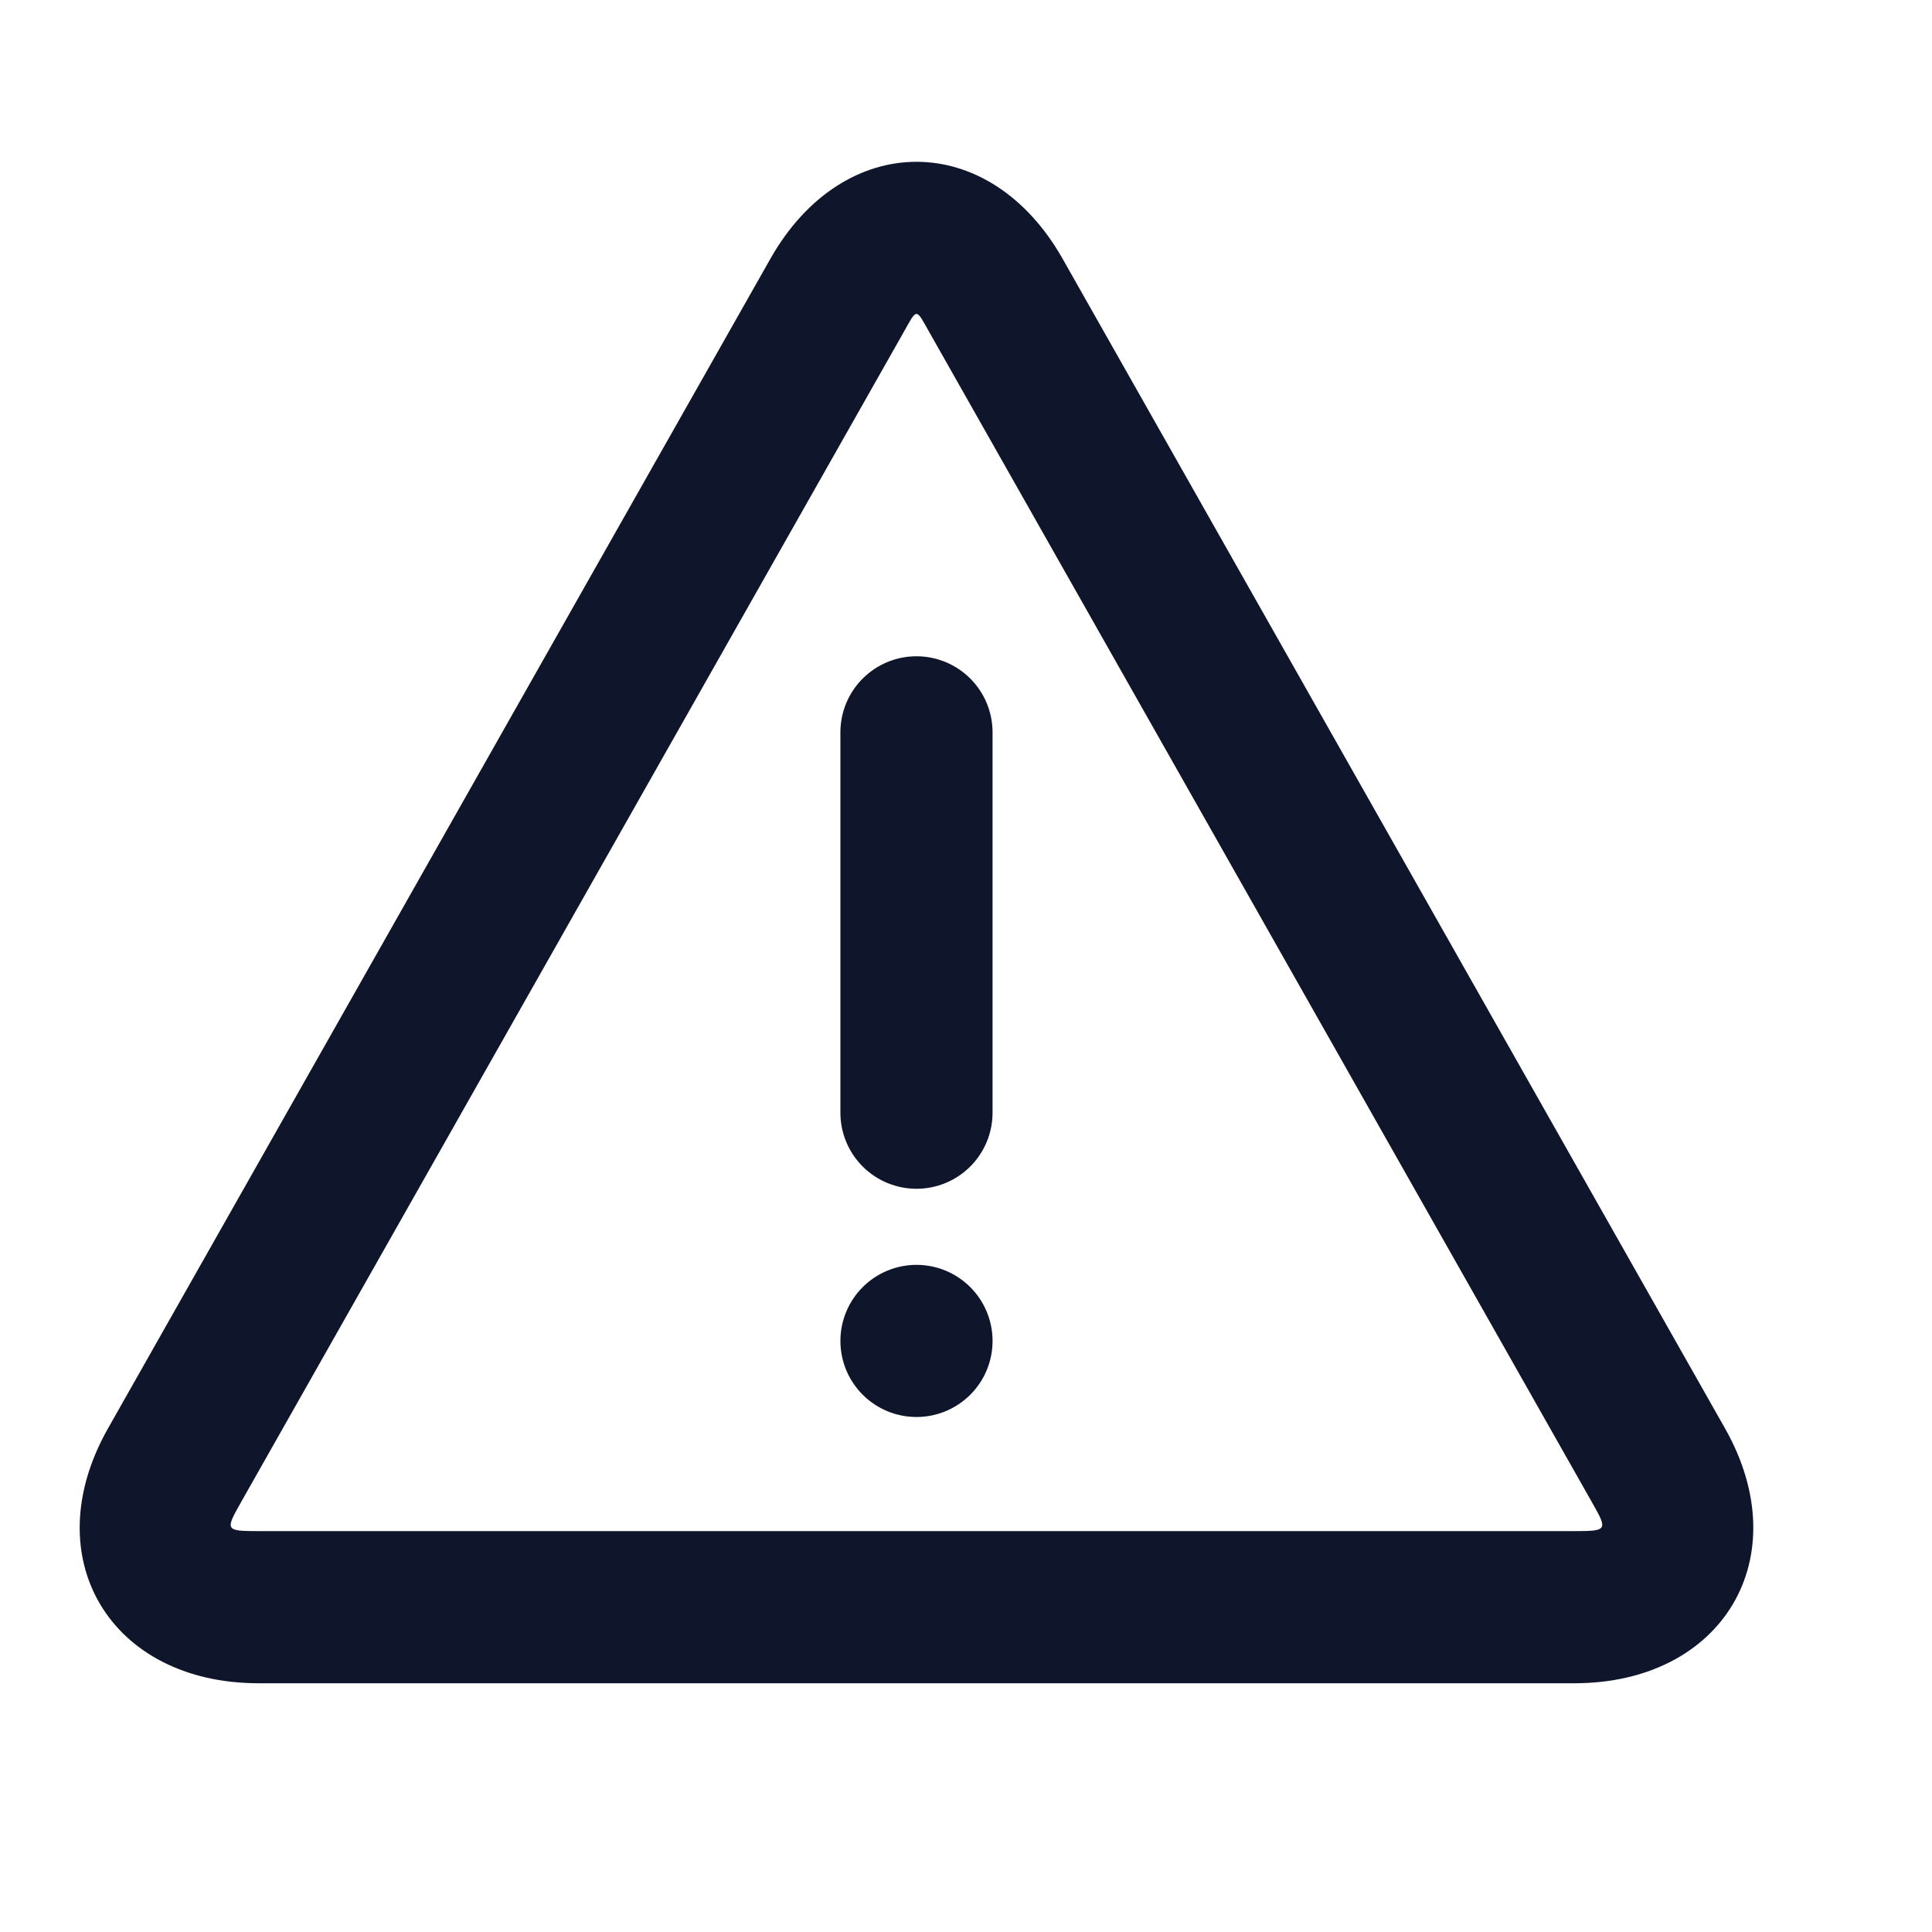
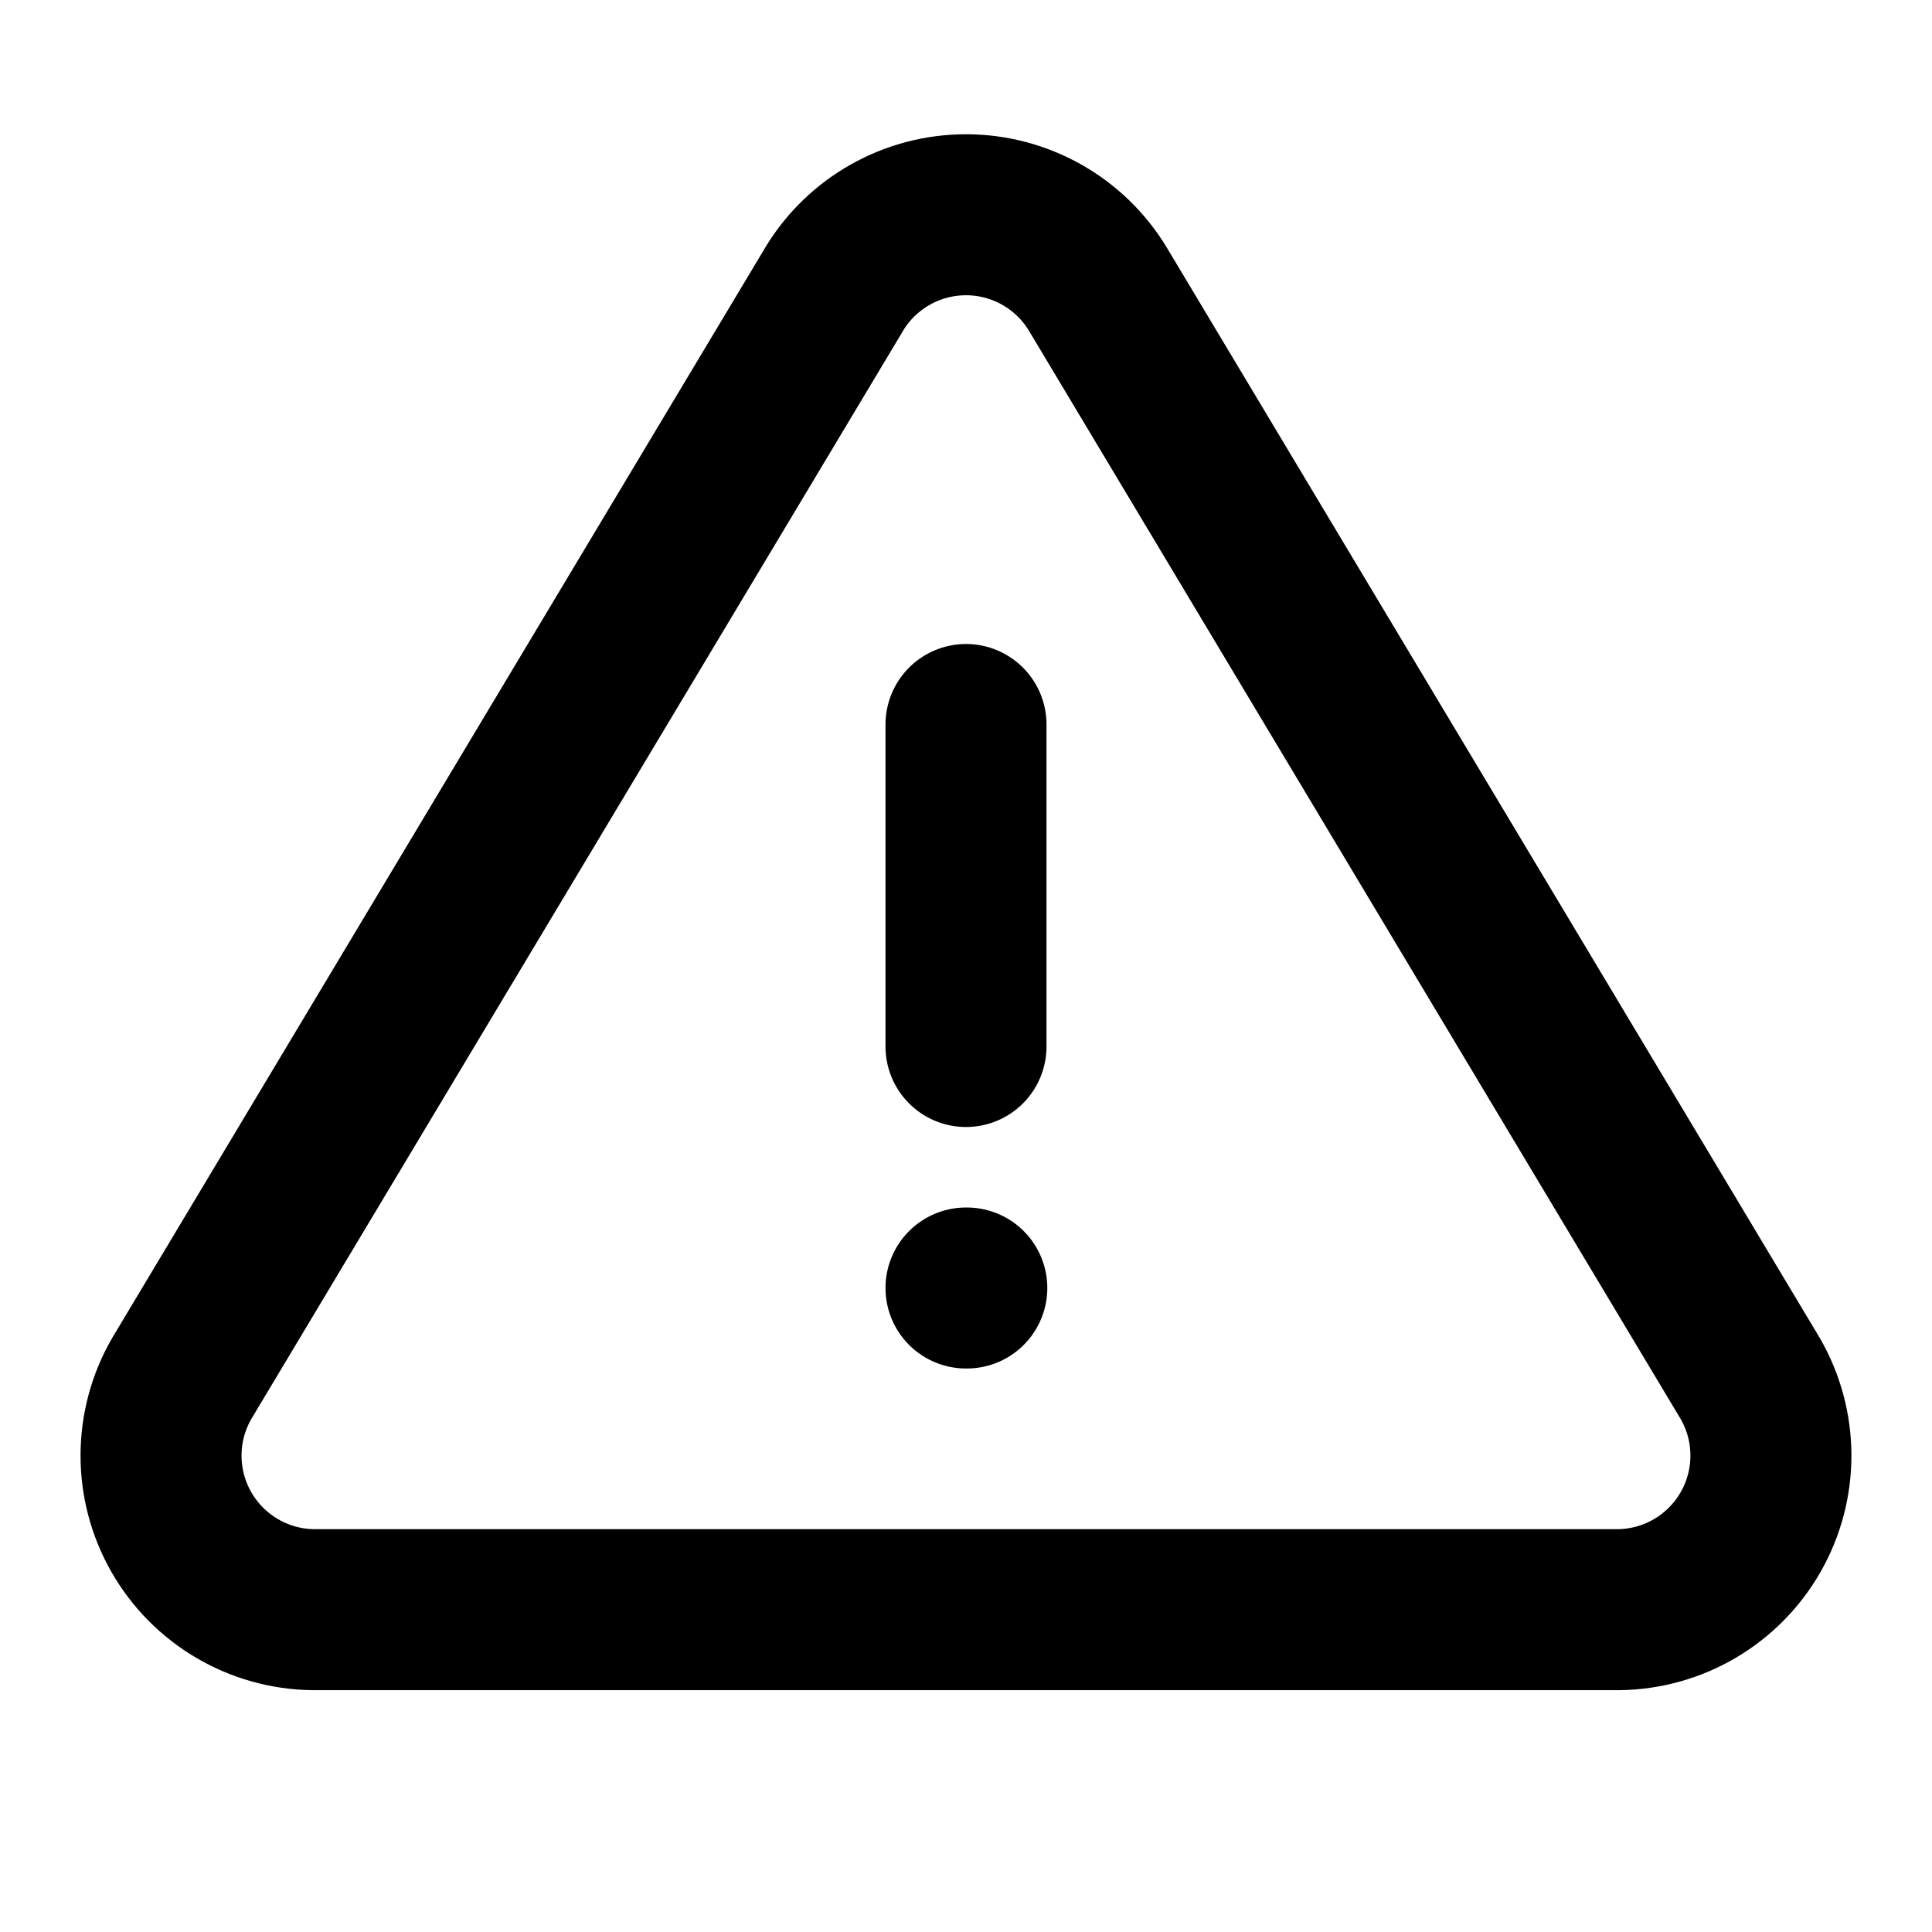
- <svg xmlns="http://www.w3.org/2000/svg" width="800" height="800" viewBox="0 0 800 800" fill="none">
-   <path d="M99.515 622.549C93.214 633.653 93.435 634 107.075 634H651.912C665.537 634 665.757 633.622 659.473 622.549L385.196 138.236C378.99 127.258 379.998 127.258 373.792 138.236L99.515 622.534V622.549ZM440.01 107.161L714.303 591.475C744.577 644.978 713.373 697 651.912 697H107.075C45.567 697 14.442 644.946 44.7 591.506L318.977 107.192C349.314 53.595 409.705 53.611 440.026 107.192L440.01 107.161ZM379.494 586.75C383.631 586.75 387.728 585.936 391.551 584.353C395.373 582.77 398.847 580.45 401.773 577.525C404.698 574.6 407.019 571.127 408.603 567.305C410.186 563.483 411.001 559.387 411.001 555.25C411.001 551.112 410.186 547.016 408.603 543.194C407.019 539.372 404.698 535.899 401.773 532.974C398.847 530.049 395.373 527.729 391.551 526.146C387.728 524.563 383.631 523.749 379.494 523.749C371.14 523.751 363.128 527.07 357.221 532.977C351.314 538.885 347.996 546.896 347.996 555.25C347.996 563.603 351.314 571.614 357.221 577.522C363.128 583.429 371.14 586.748 379.494 586.75ZM347.991 303.249V460.749C347.991 469.104 351.31 477.116 357.218 483.023C363.126 488.931 371.139 492.249 379.494 492.249C387.849 492.249 395.862 488.931 401.769 483.023C407.677 477.116 410.996 469.104 410.996 460.749V303.249C410.996 294.894 407.677 286.882 401.769 280.975C395.862 275.067 387.849 271.749 379.494 271.749C371.139 271.749 363.126 275.067 357.218 280.975C351.31 286.882 347.991 294.894 347.991 303.249Z" fill="#0F162B" />
+ <svg xmlns="http://www.w3.org/2000/svg" width="24" height="24" viewBox="0 0 24 24" fill="none" stroke="currentColor" stroke-width="2" stroke-linecap="round" stroke-linejoin="round">
+   <path d="M12 9v4" />
+   <path d="M10.363 3.591l-8.106 13.534a1.914 1.914 0 0 0 1.636 2.871h16.214a1.914 1.914 0 0 0 1.636 -2.87l-8.106 -13.536a1.914 1.914 0 0 0 -3.274 0" />
+   <path d="M12 16h.01" />
</svg>
